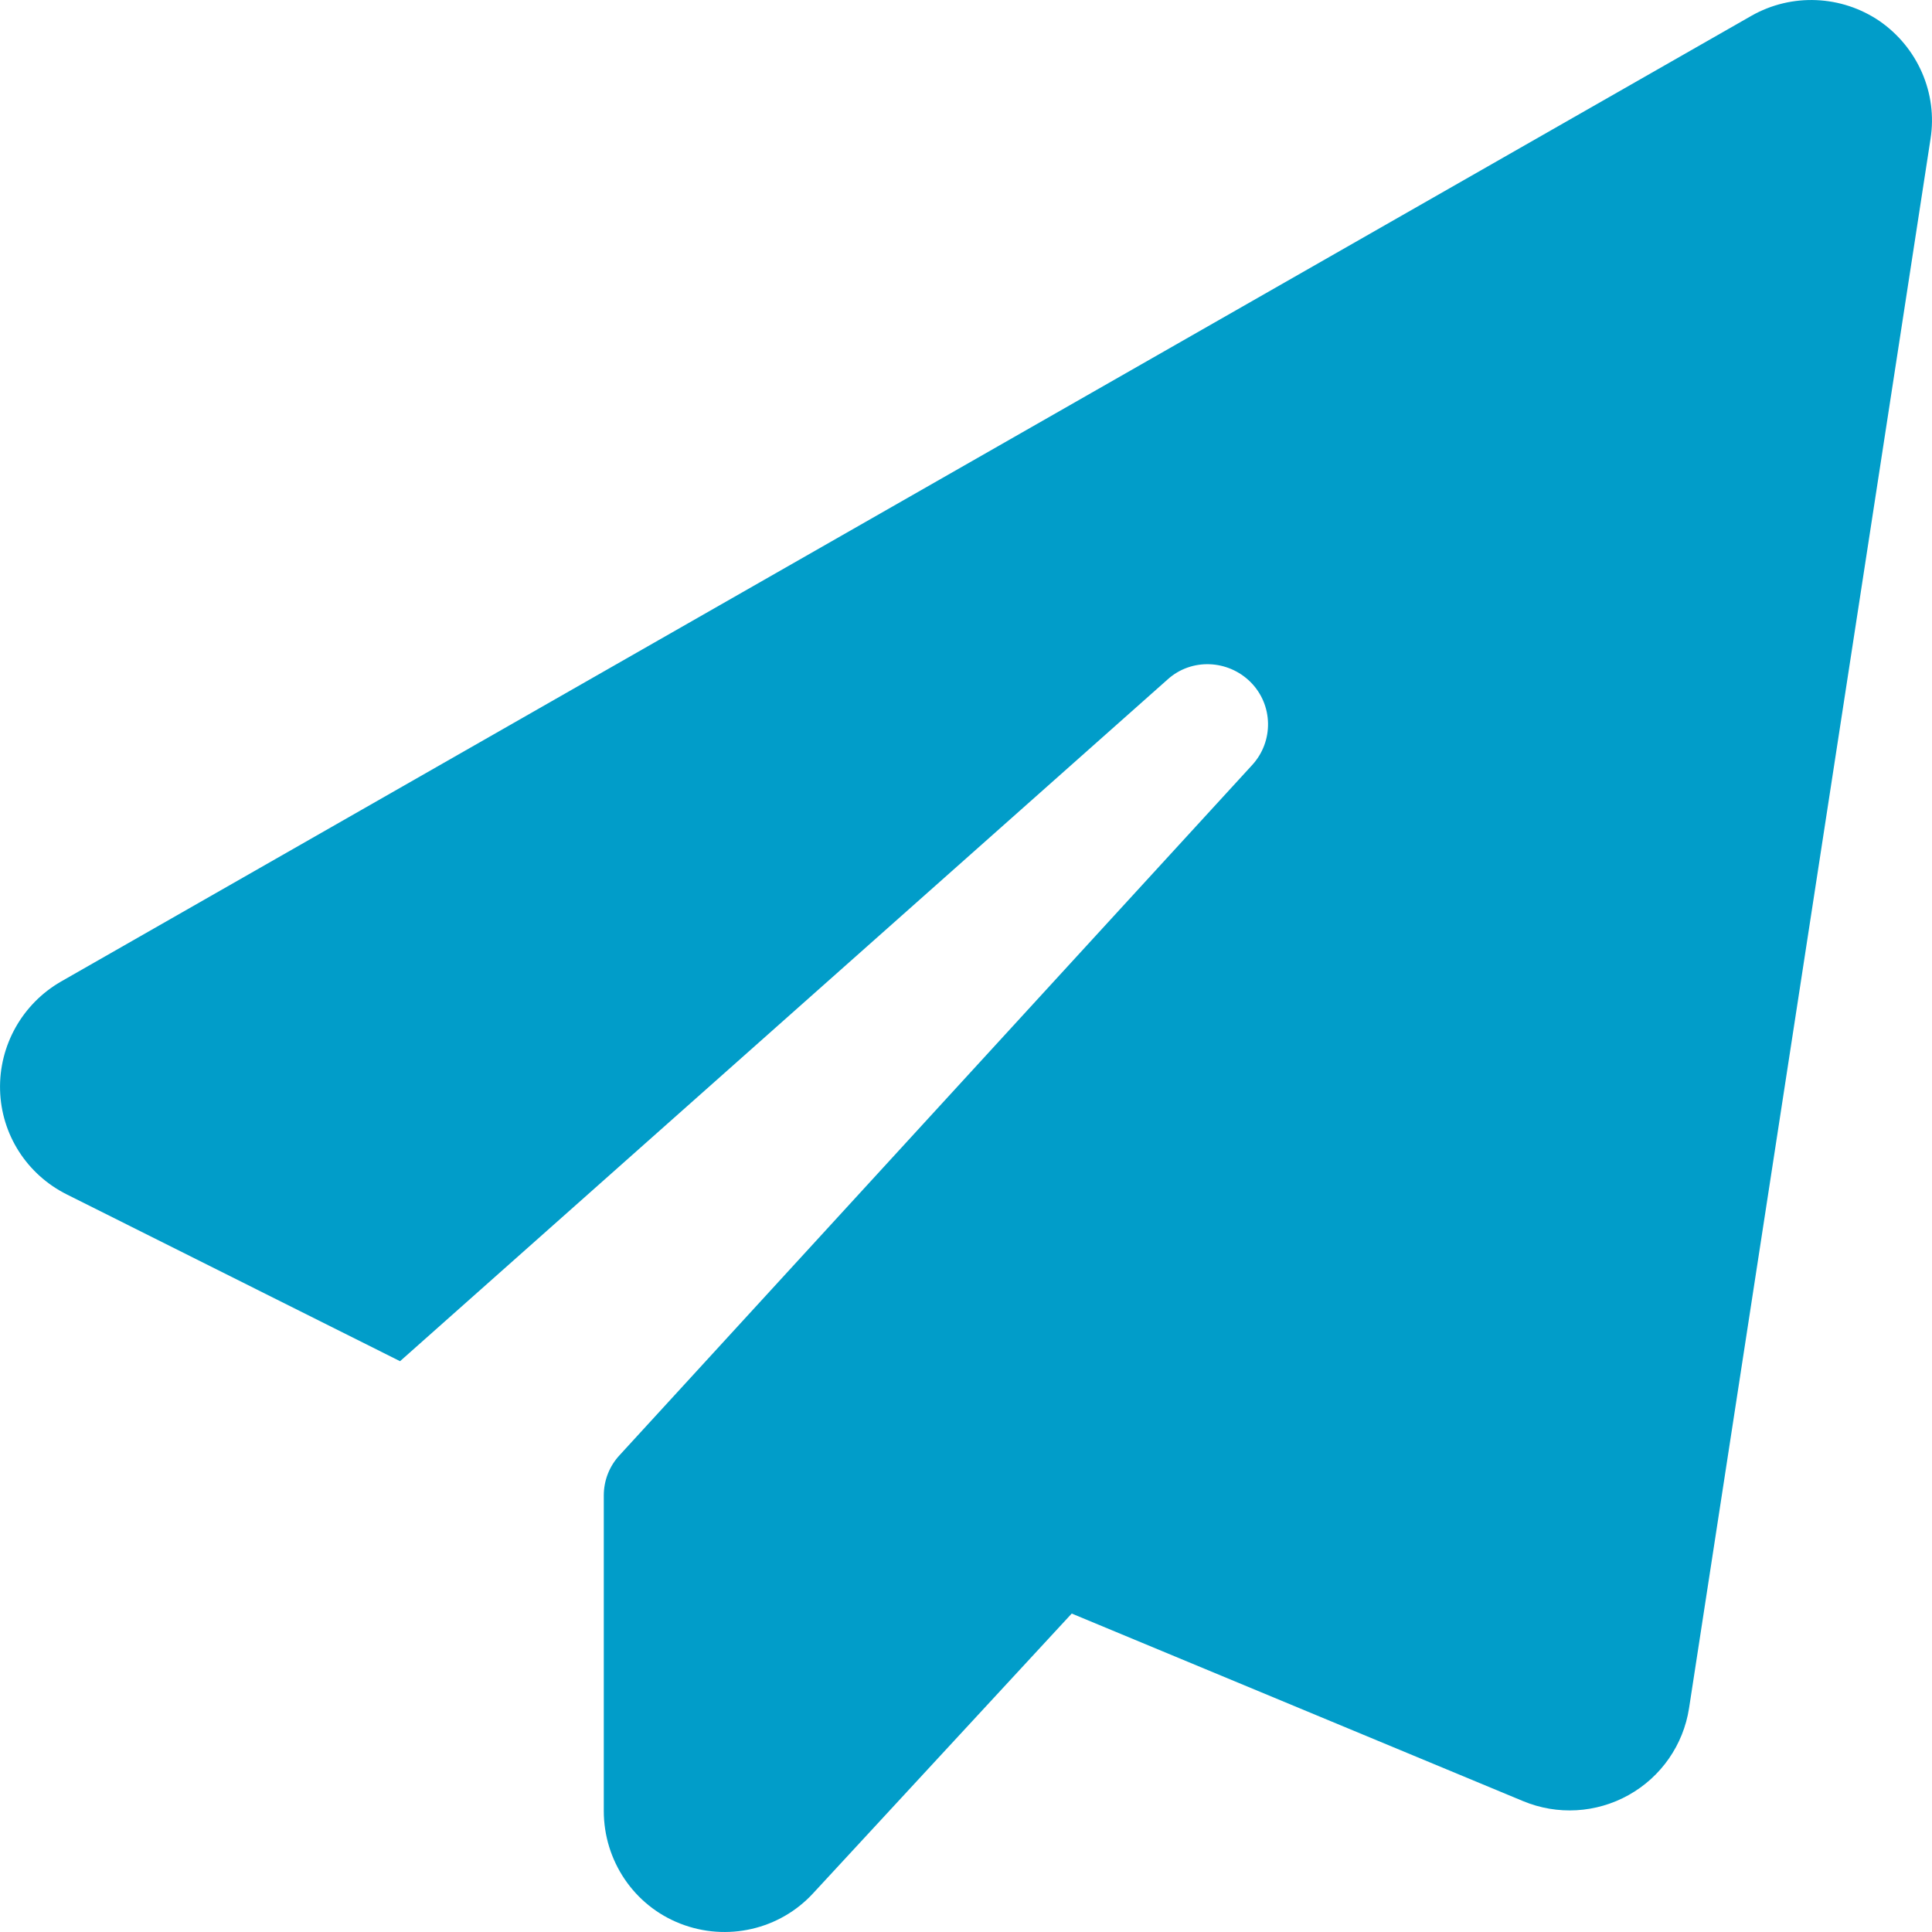
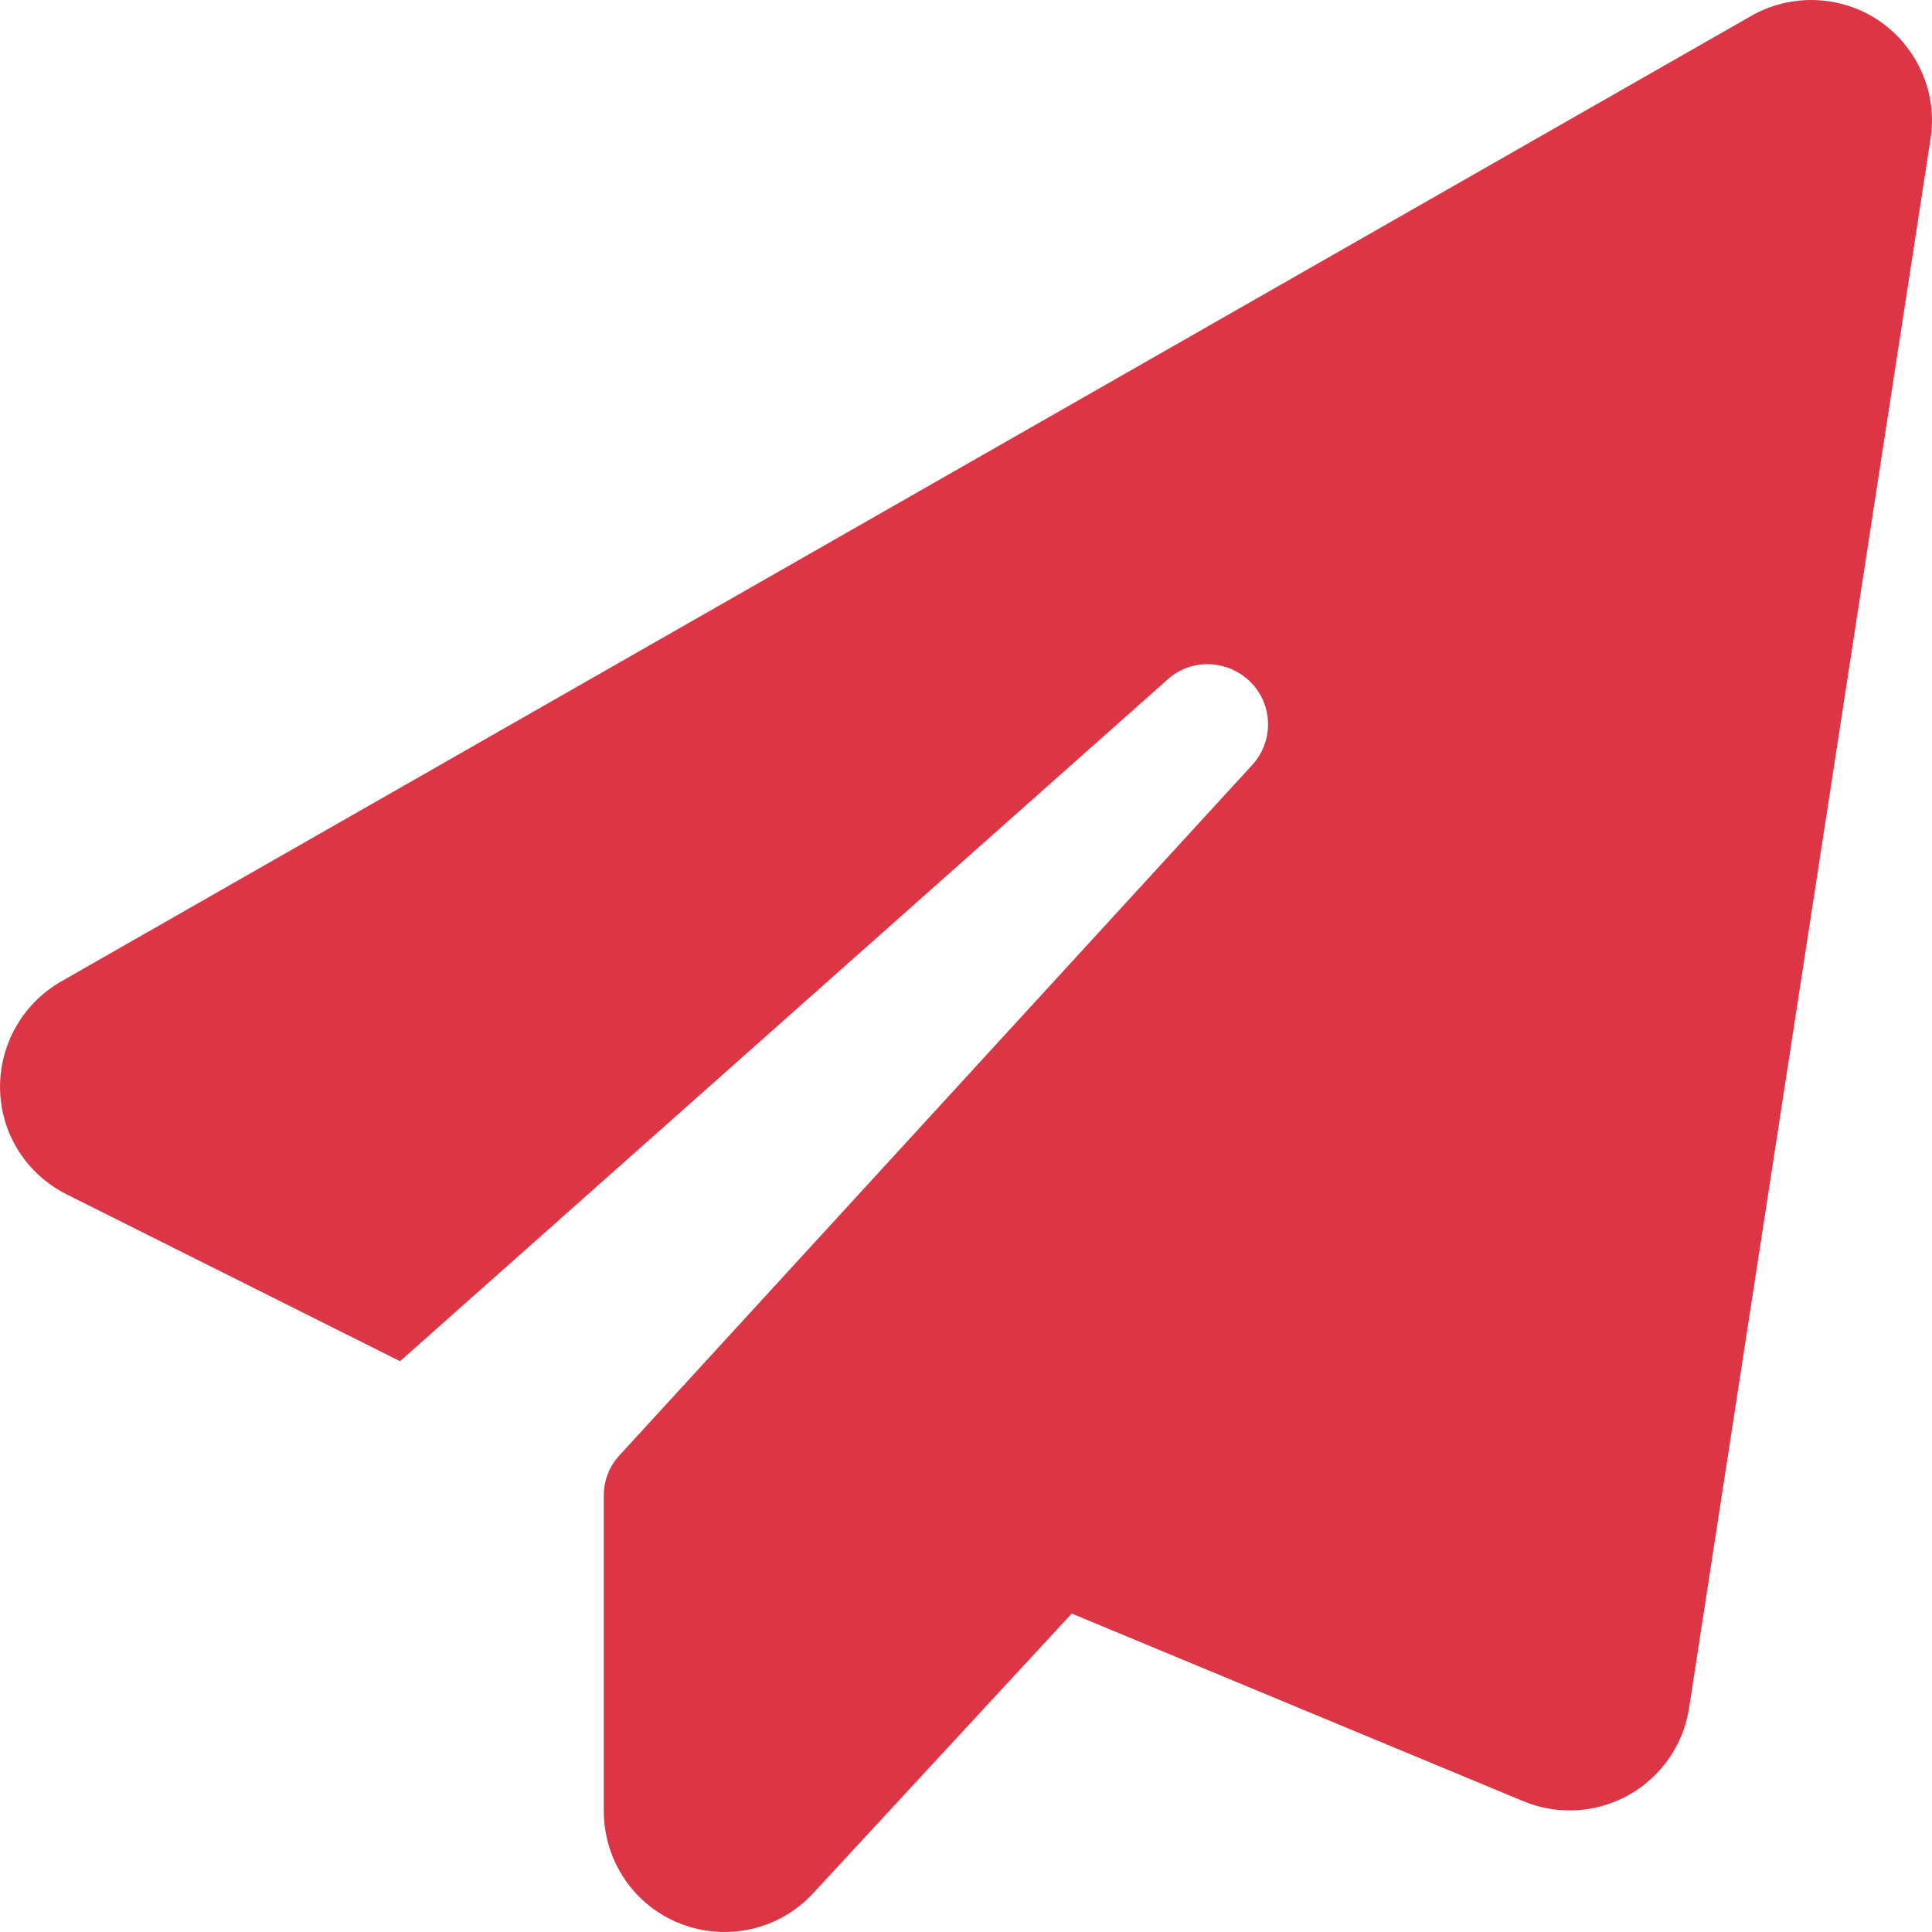
<svg xmlns="http://www.w3.org/2000/svg" width="29" height="29" viewBox="0 0 29 29" fill="none">
-   <path d="M28.214 0.317C28.786 0.714 29.086 1.399 28.978 2.084L25.353 25.642C25.268 26.191 24.934 26.672 24.447 26.944C23.96 27.216 23.377 27.25 22.861 27.035L16.087 24.22L12.207 28.417C11.703 28.966 10.91 29.147 10.213 28.875C9.516 28.604 9.063 27.93 9.063 27.182V22.448C9.063 22.221 9.148 22.006 9.301 21.842L18.794 11.485C19.123 11.128 19.111 10.579 18.772 10.239C18.432 9.899 17.882 9.876 17.526 10.199L6.005 20.432L1.003 17.929C0.403 17.629 0.018 17.029 0.001 16.36C-0.016 15.692 0.335 15.069 0.913 14.735L26.288 0.238C26.894 -0.107 27.642 -0.073 28.214 0.317Z" fill="#019DC9" />
+   <path d="M28.214 0.317C28.786 0.714 29.086 1.399 28.978 2.084L25.353 25.642C25.268 26.191 24.934 26.672 24.447 26.944C23.96 27.216 23.377 27.25 22.861 27.035L16.087 24.22L12.207 28.417C11.703 28.966 10.91 29.147 10.213 28.875C9.516 28.604 9.063 27.93 9.063 27.182V22.448C9.063 22.221 9.148 22.006 9.301 21.842L18.794 11.485C19.123 11.128 19.111 10.579 18.772 10.239C18.432 9.899 17.882 9.876 17.526 10.199L6.005 20.432L1.003 17.929C0.403 17.629 0.018 17.029 0.001 16.36C-0.016 15.692 0.335 15.069 0.913 14.735L26.288 0.238C26.894 -0.107 27.642 -0.073 28.214 0.317Z" fill="#dc3545" />
</svg>
